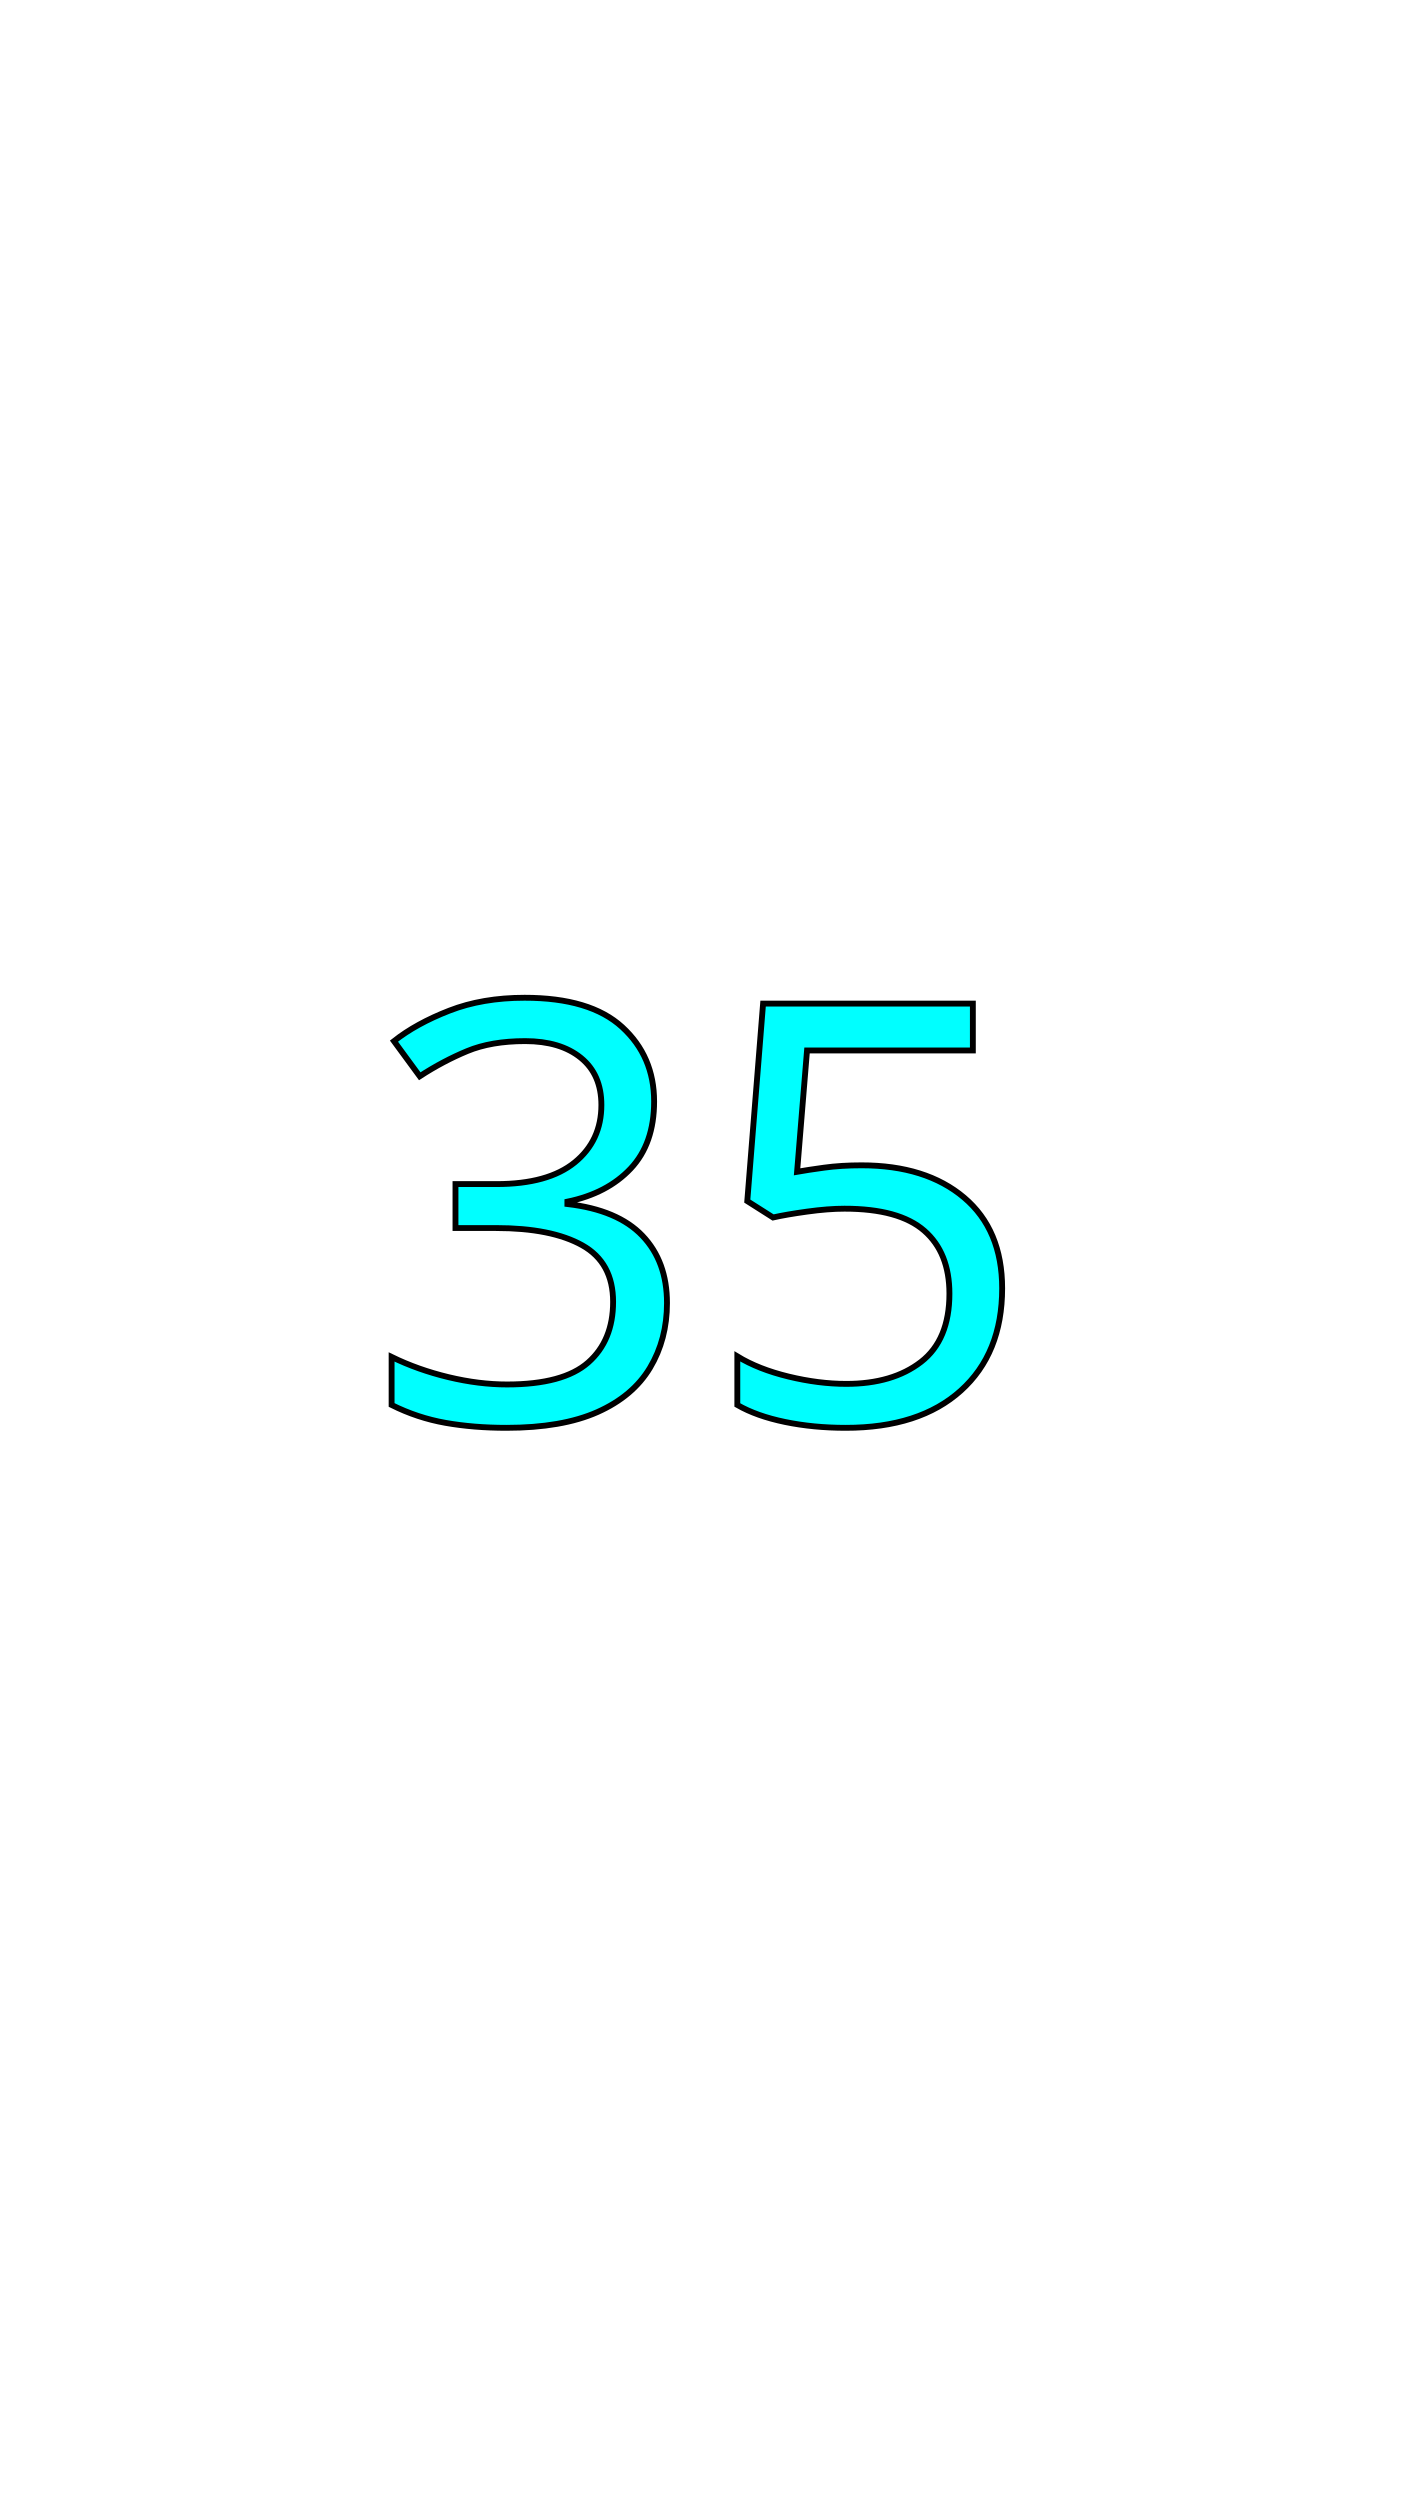
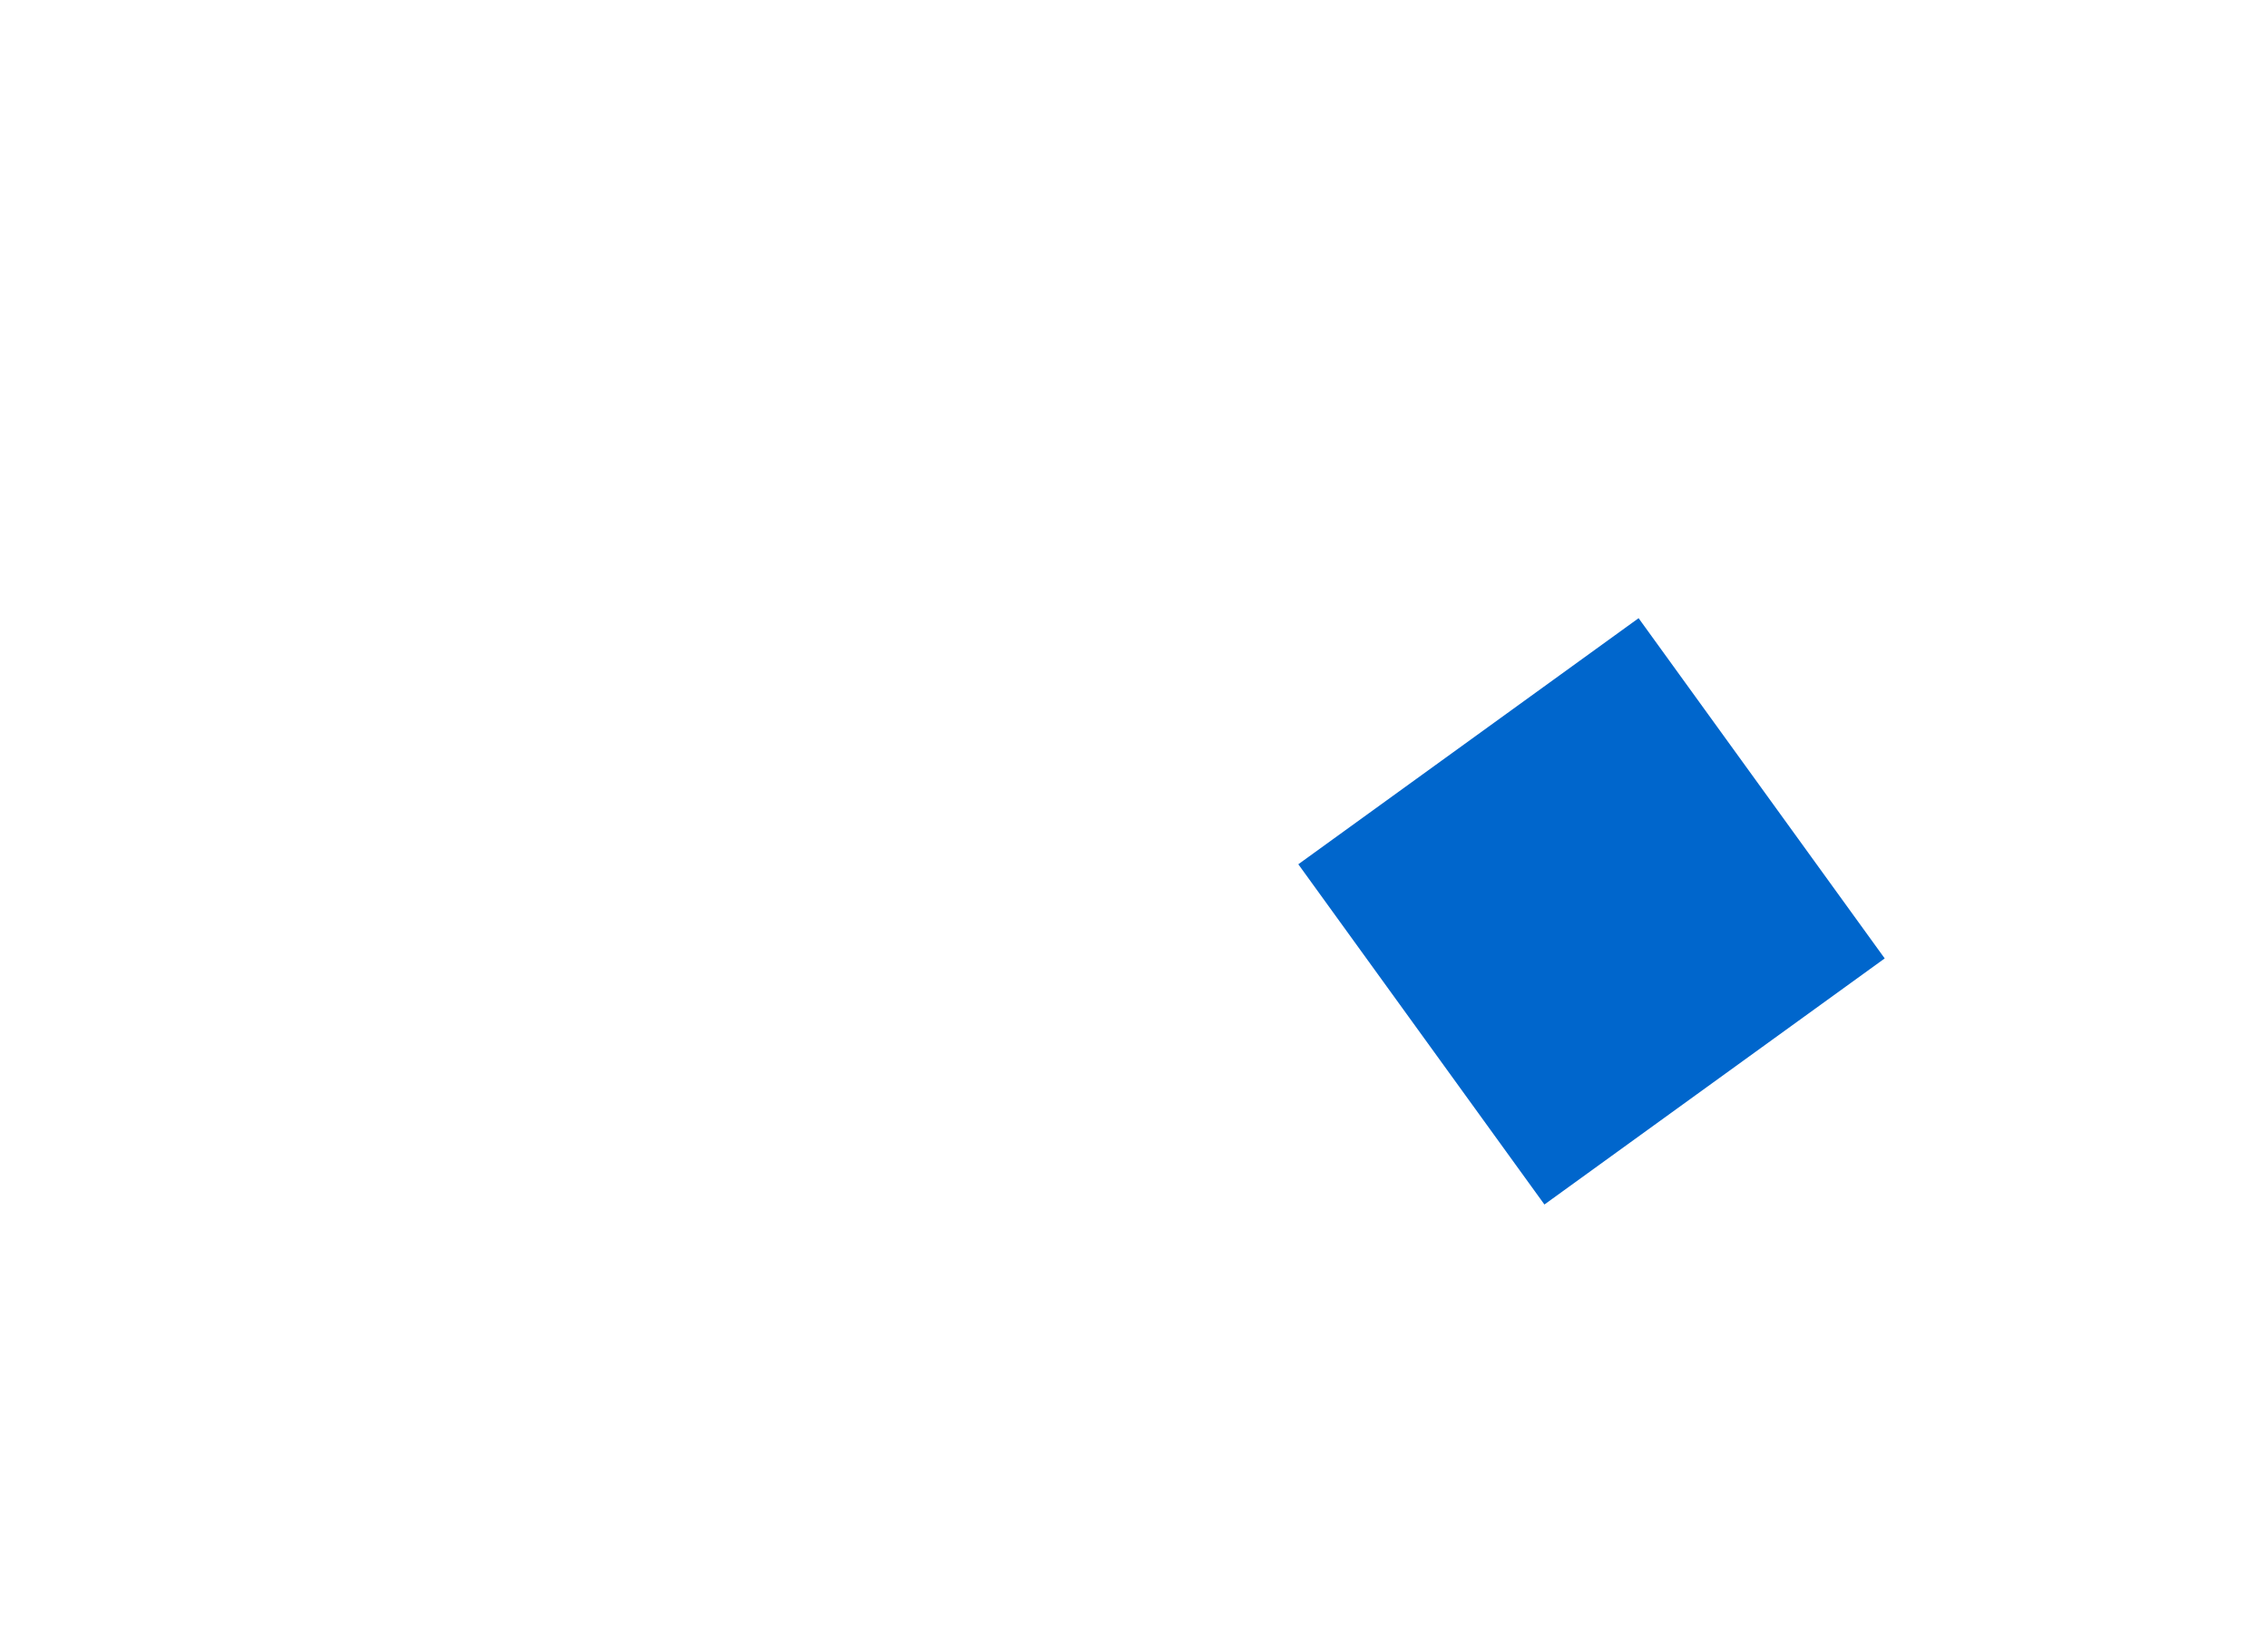
- <svg xmlns="http://www.w3.org/2000/svg" version="1.1" id="Layer_1" x="0px" y="0px" width="720px" height="1280px" viewBox="0 0 720 1280" enable-background="new 0 0 720 1280" xml:space="preserve">
-   <text transform="matrix(1 0 0 1 187.002 728.0508)" fill="#00FFFF" stroke="#000000" stroke-width="3" stroke-miterlimit="10" font-family="'Kartika'" font-size="300">35</text>
+ <svg xmlns="http://www.w3.org/2000/svg" xmlns:xlink="http://www.w3.org/1999/xlink" version="1.1" preserveAspectRatio="xMidyMid meet" x="0px" y="0px" width="550px" height="400px" viewBox="0 0 550 400">
+   <defs>
+     <g id="Symbol_1_0_Layer0_0_FILL">
+       <path fill="#0066CC" stroke="none" d=" M 0 0 L 0 102 102 102 102 0 0 0 Z" />
+     </g>
+   </defs>
+   <g transform="matrix( -0.809021, 0.5851288, -0.5851288, -0.809021, 457.05,232.45) ">
+     <g transform="matrix( 1, 0, 0, 1, 0,0) ">
+       <use xlink:href="#Symbol_1_0_Layer0_0_FILL" />
+     </g>
+   </g>
</svg>
